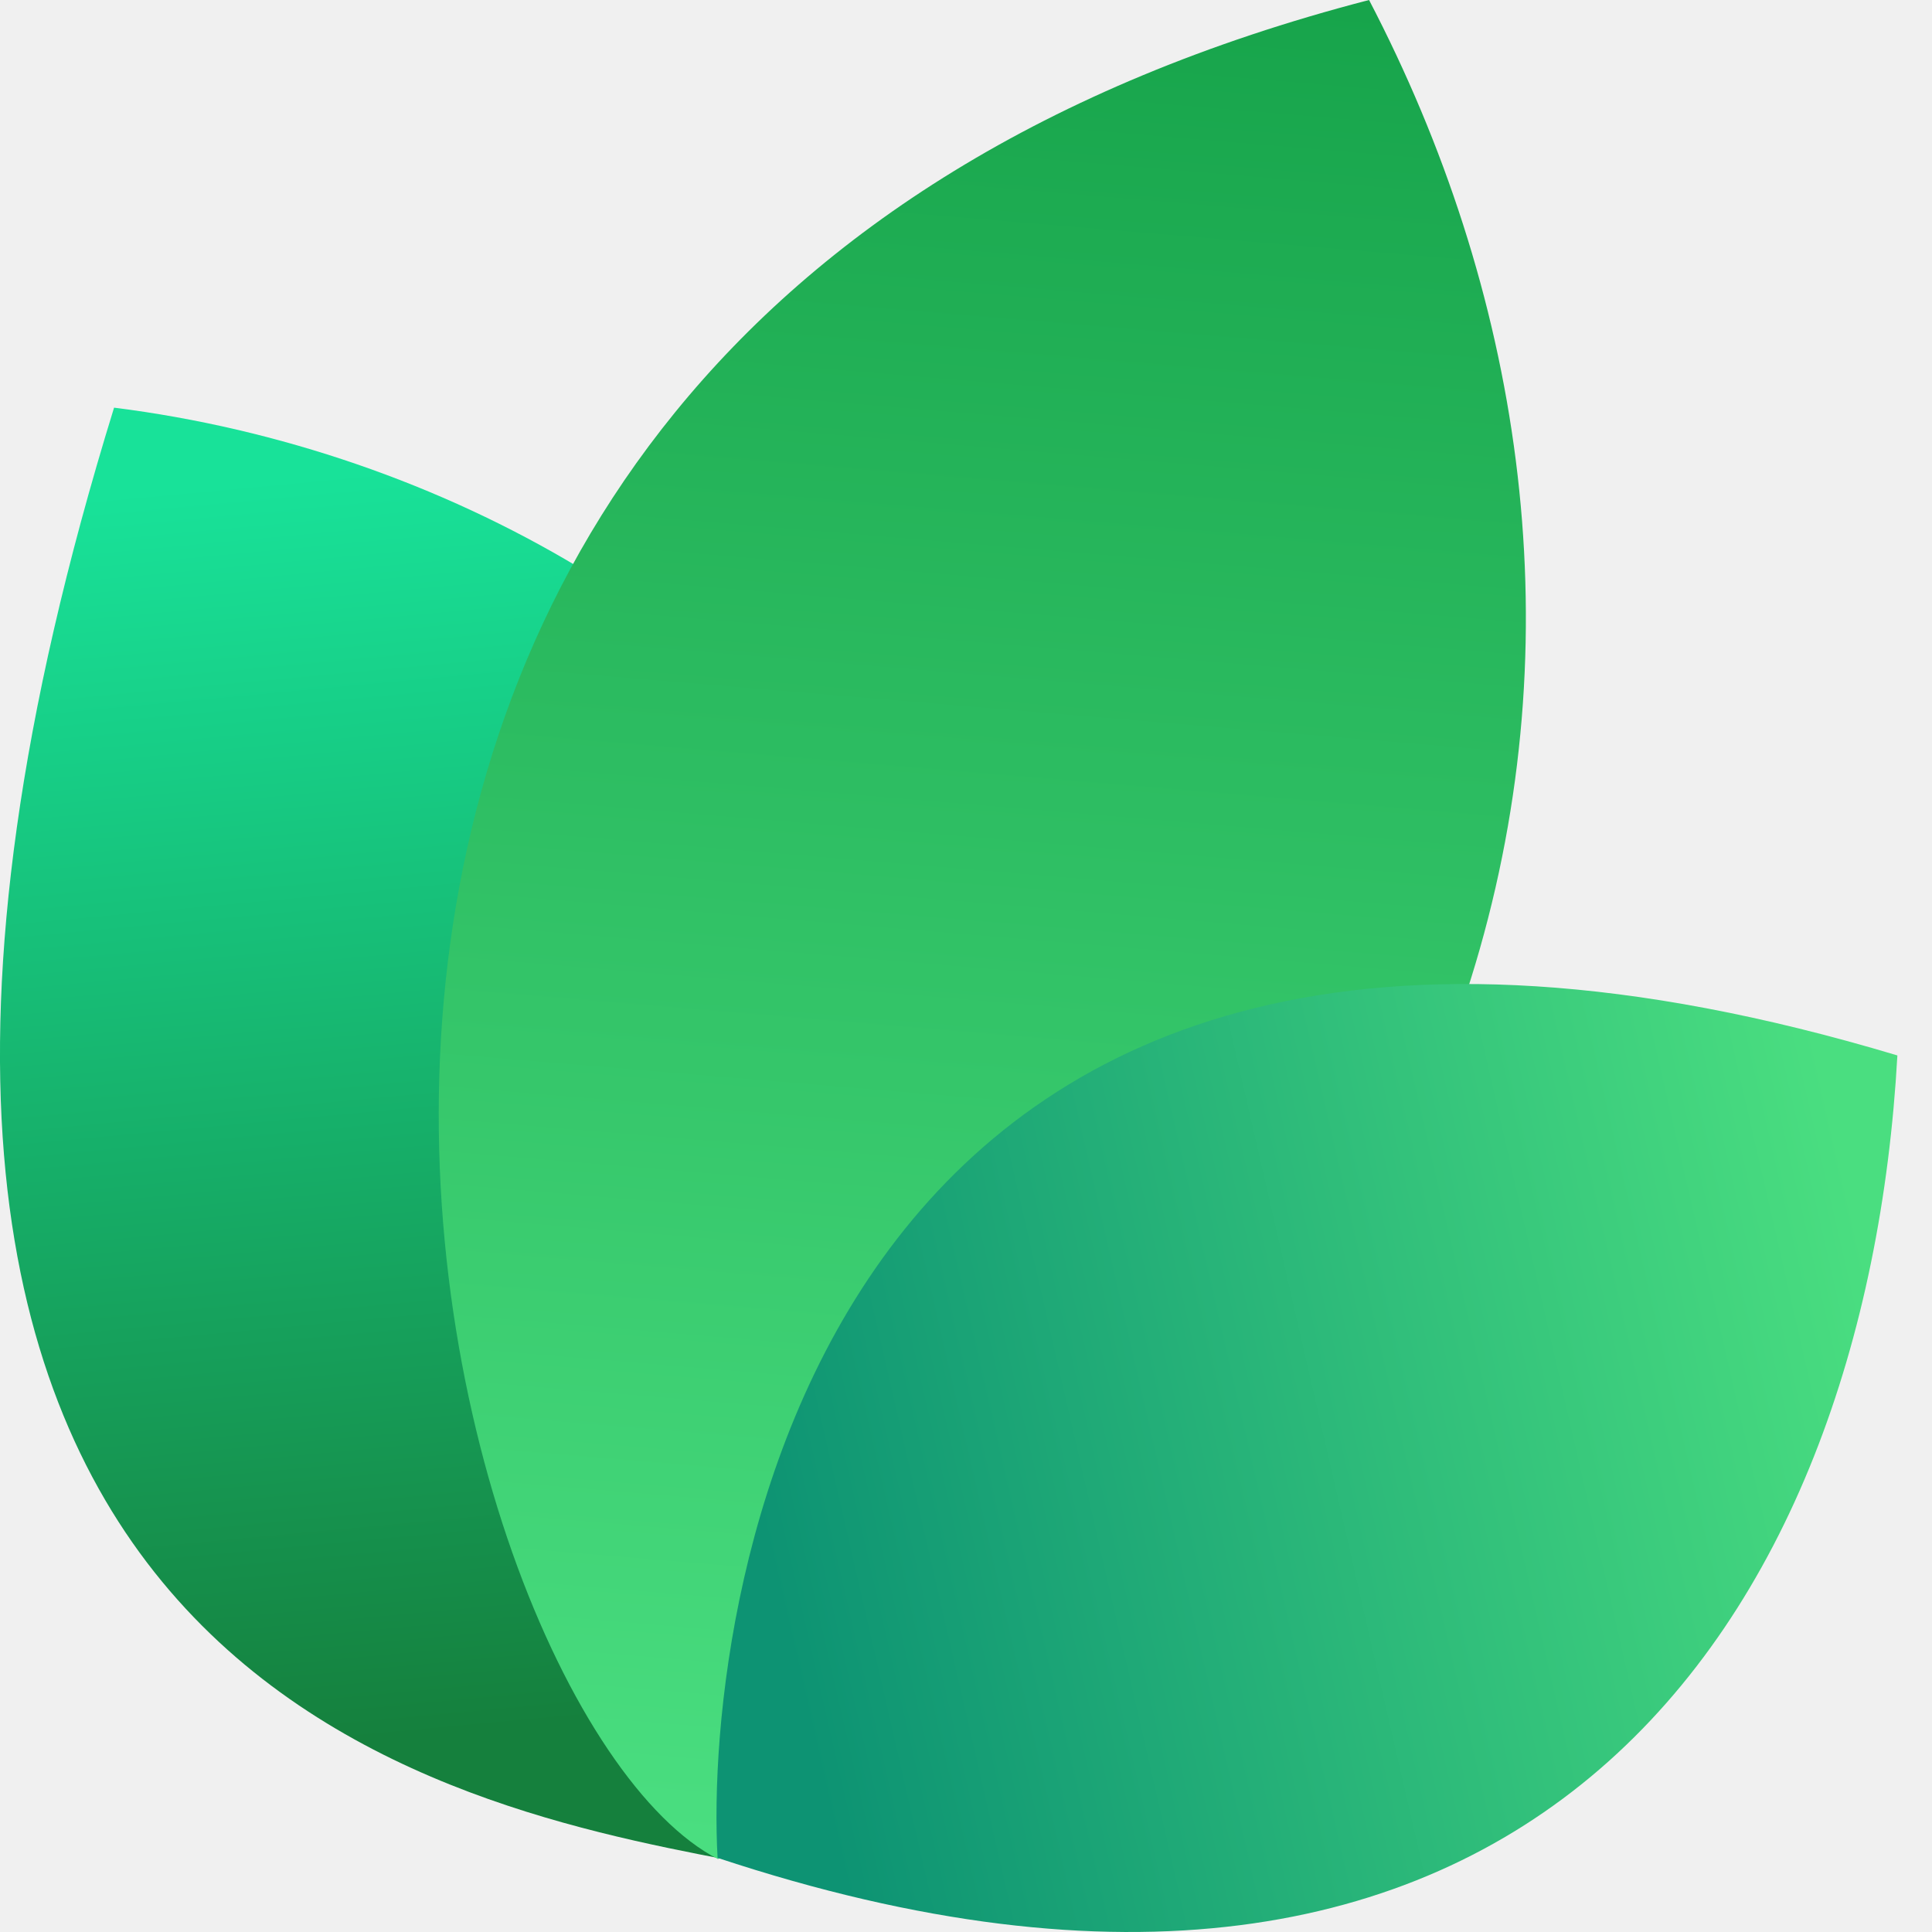
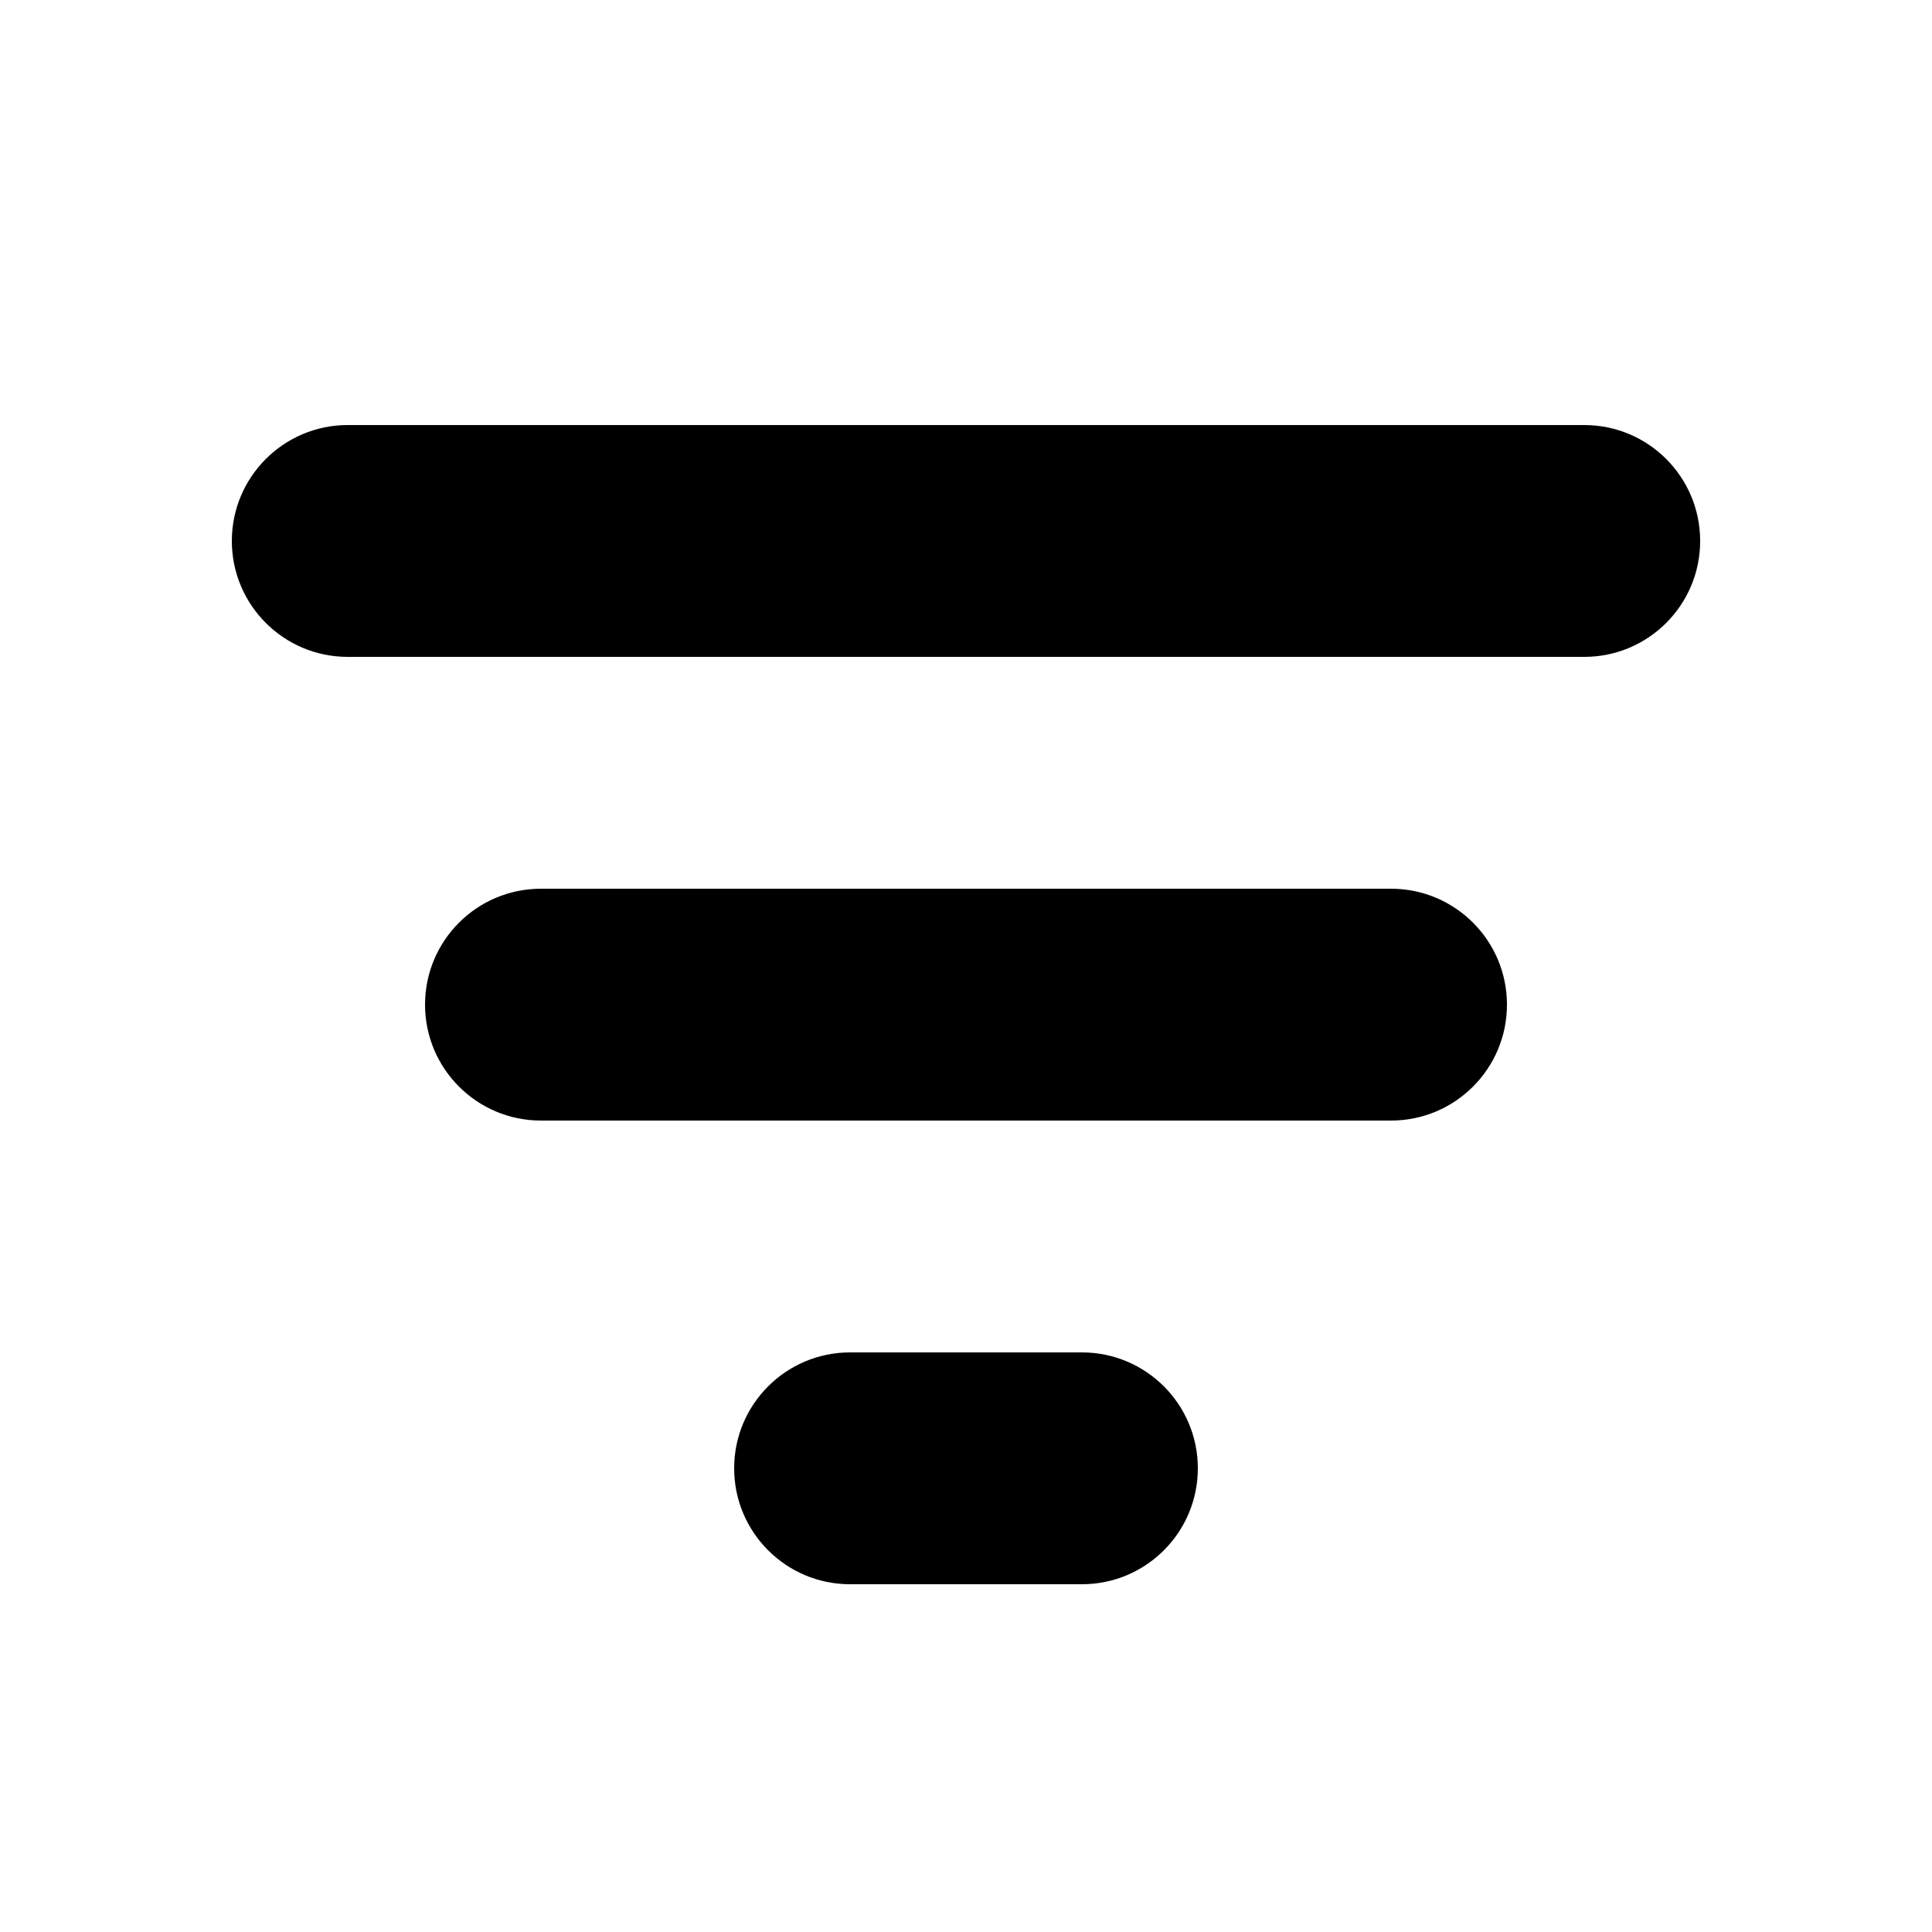
- <svg xmlns="http://www.w3.org/2000/svg" width="24" height="24" viewBox="0 0 24 24" fill="none">
-   <path d="M9.061 23.108C5.268 22.377 -3.391 20.627 1.417 5.064C9.634 6.099 16.973 14.064 9.061 23.108Z" fill="url(#paint0_linear_17557_2021)" />
-   <path d="M8.919 23.094C5.276 21.222 0.784 4.209 17.007 0C20.757 7.193 19.621 16.545 8.919 23.094Z" fill="url(#paint1_linear_17557_2021)" />
-   <path d="M8.914 23.079C8.735 19.882 10.159 9.085 23.57 13.111C23.181 20.123 18.984 26.418 8.914 23.079Z" fill="url(#paint2_linear_17557_2021)" />
-   <defs>
-     <linearGradient id="paint0_linear_17557_2021" x1="3.776" y1="5.916" x2="5.232" y2="21.559" gradientUnits="userSpaceOnUse">
-       <stop stop-color="#18E299" />
-       <stop offset="1" stop-color="#15803D" />
-     </linearGradient>
-     <linearGradient id="paint1_linear_17557_2021" x1="12.171" y1="-0.718" x2="10.19" y2="22.983" gradientUnits="userSpaceOnUse">
-       <stop stop-color="#16A34A" />
-       <stop offset="1" stop-color="#4ADE80" />
-     </linearGradient>
-     <linearGradient id="paint2_linear_17557_2021" x1="23.133" y1="15.353" x2="9.338" y2="18.52" gradientUnits="userSpaceOnUse">
-       <stop stop-color="#4ADE80" />
-       <stop offset="1" stop-color="#0D9373" />
-     </linearGradient>
-   </defs>
+ <svg xmlns="http://www.w3.org/2000/svg" width="50" height="50" viewBox="0 0 50 50" fill="none">
+   <rect width="50" height="50" fill="white" />
+   <rect x="6" y="11" width="38" height="6" rx="3" fill="black" />
+   <rect x="11" y="23" width="28" height="6" rx="3" fill="black" />
+   <rect x="19" y="35" width="12" height="6" rx="3" fill="black" />
</svg>
